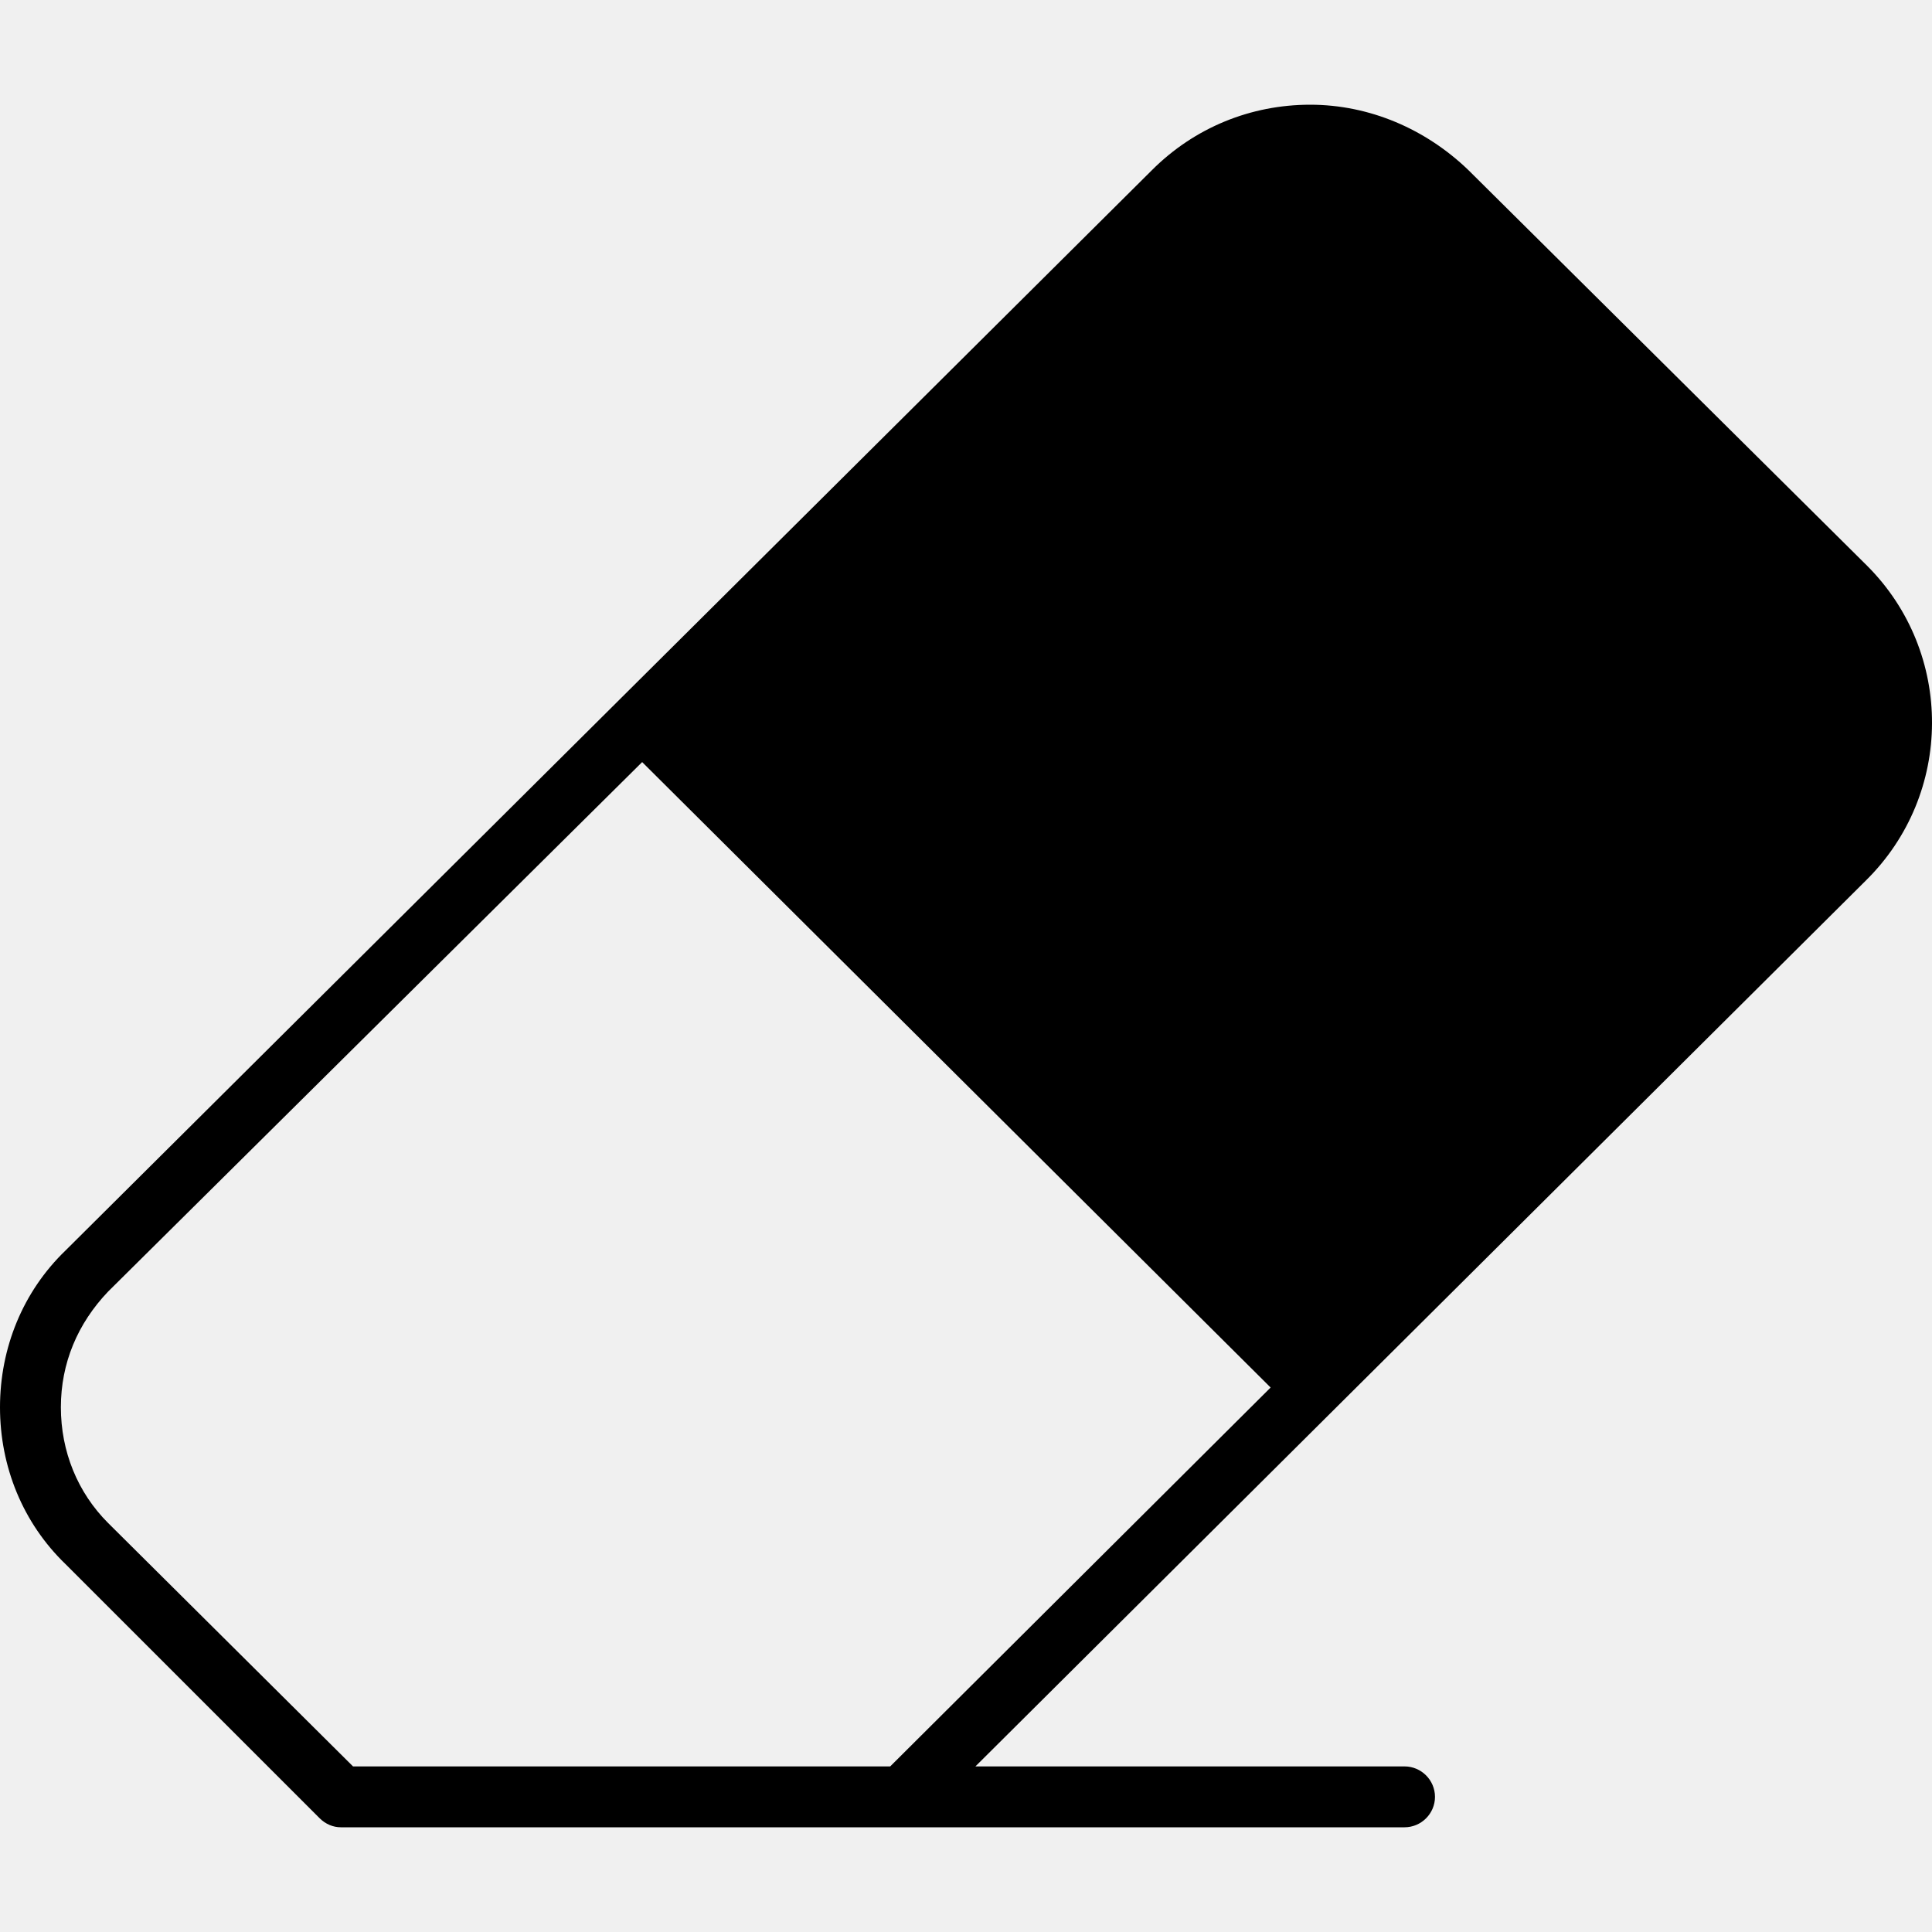
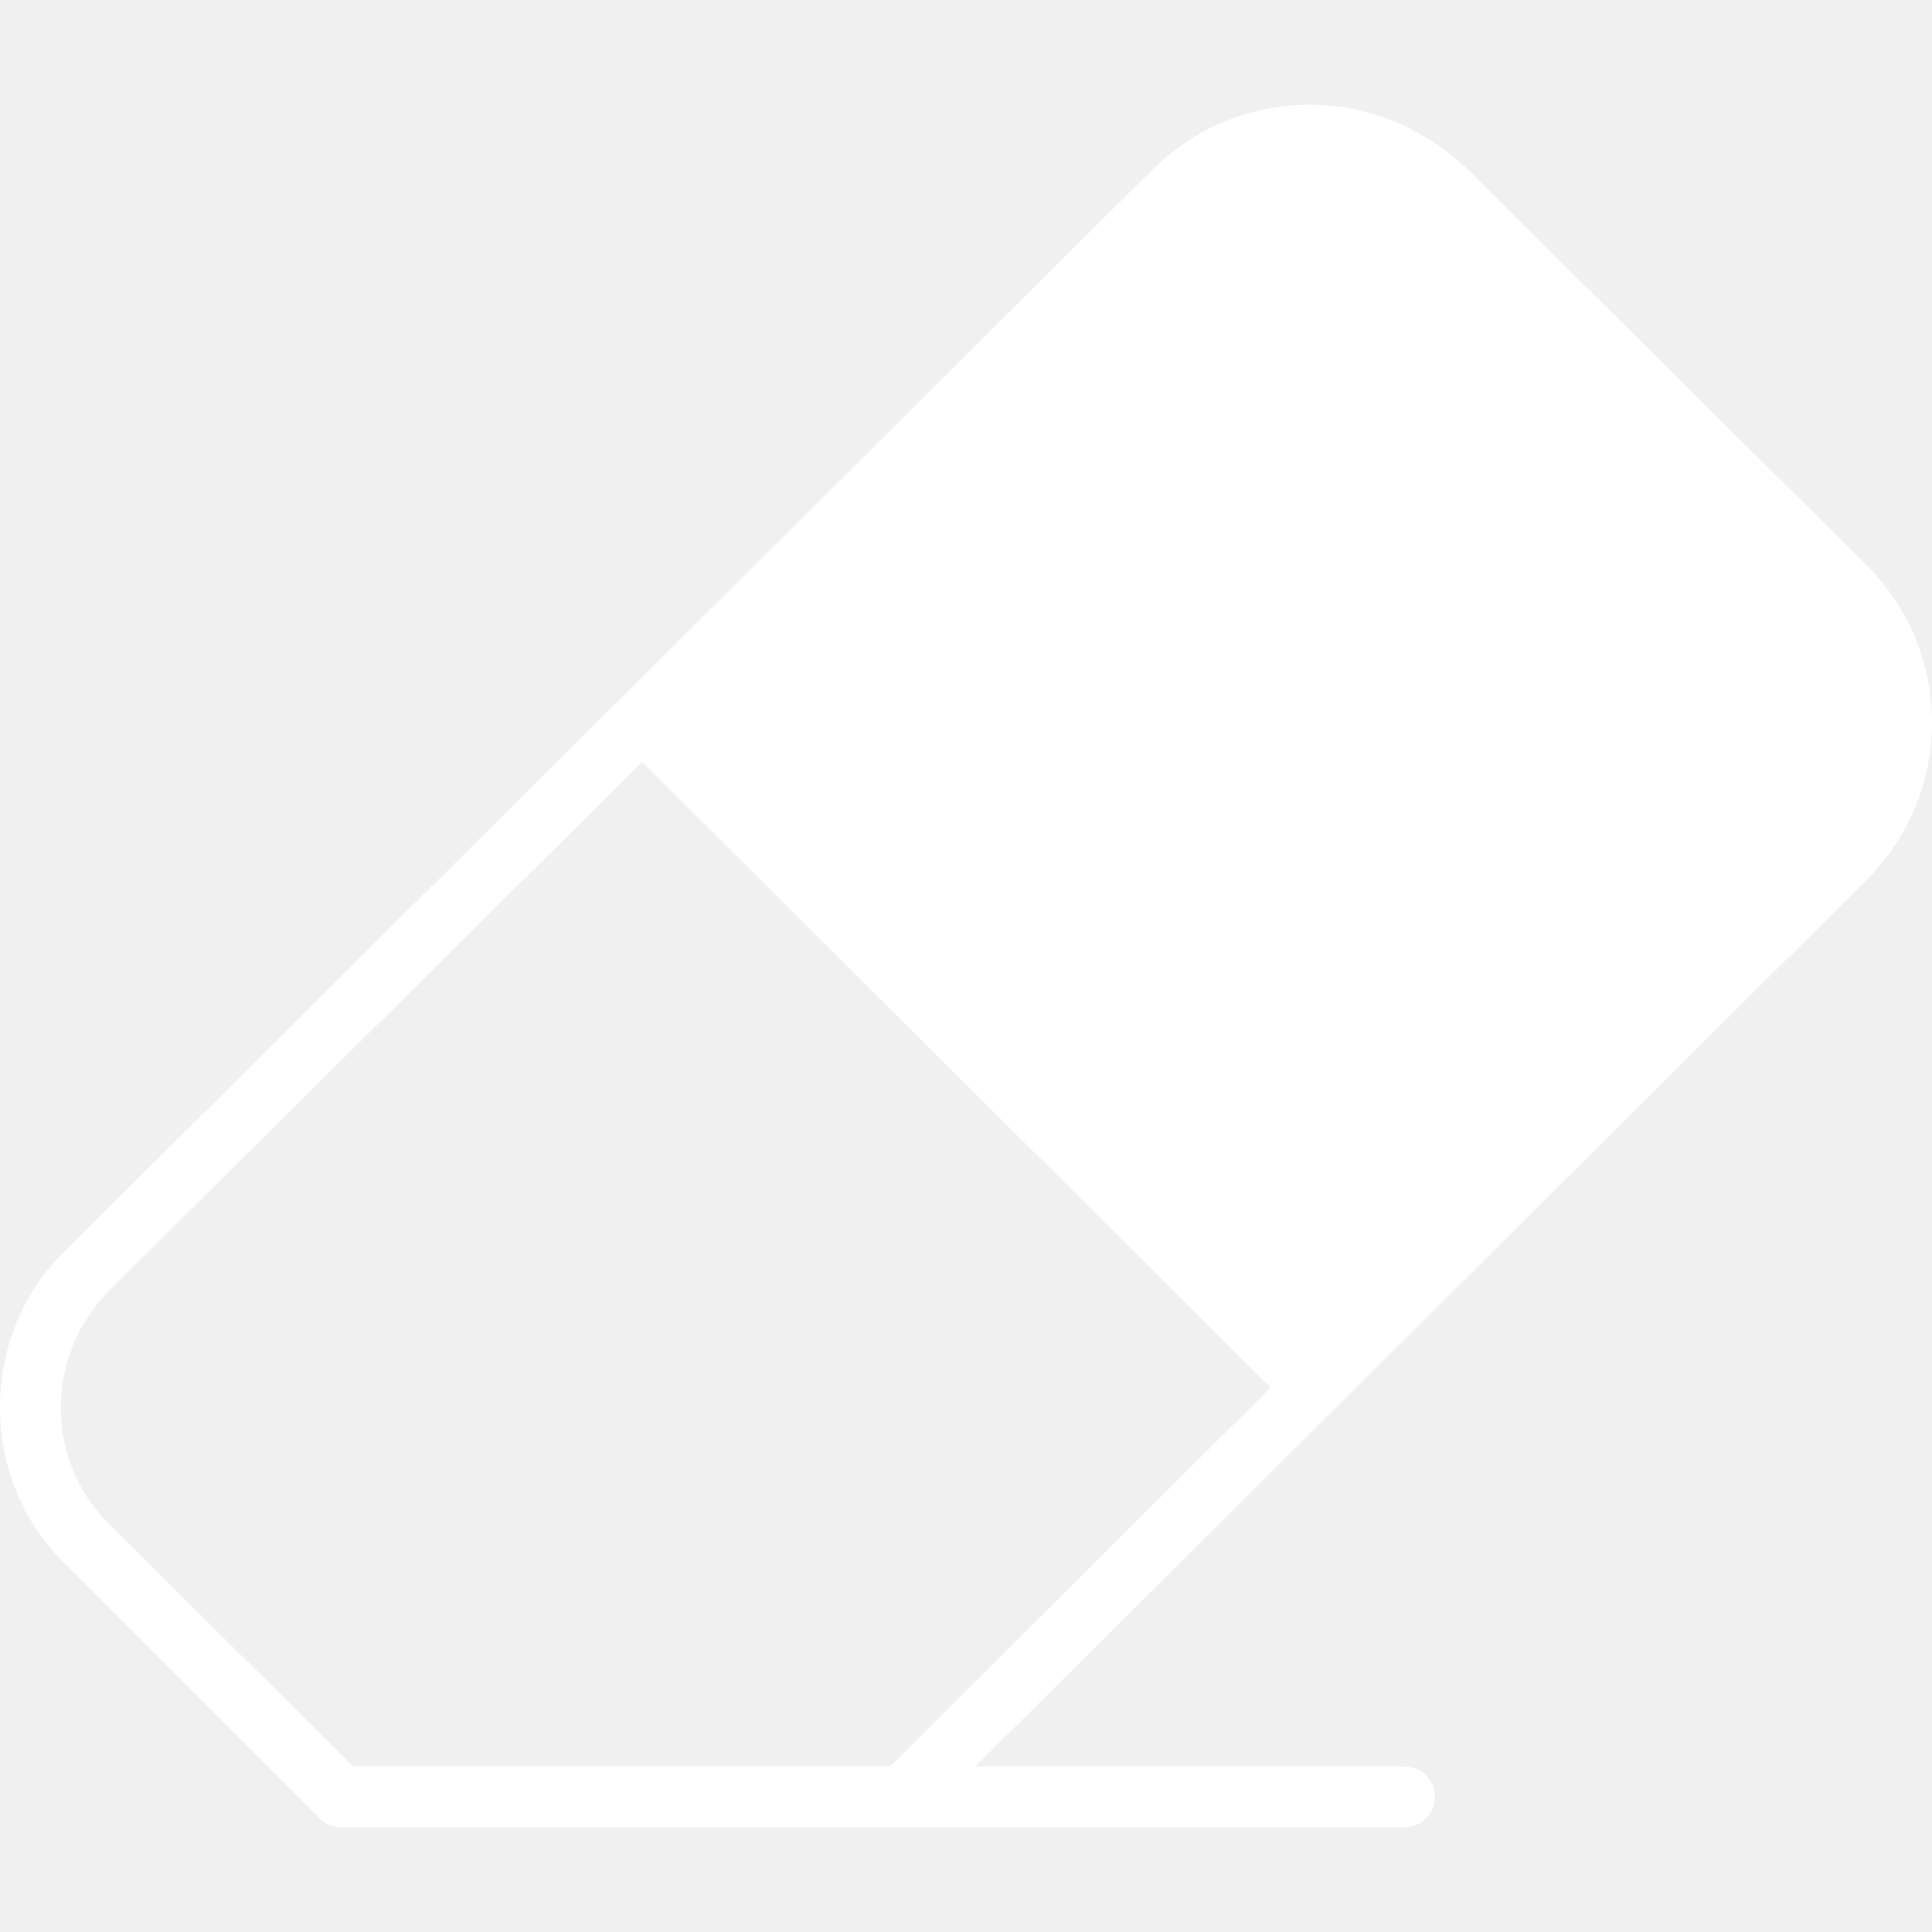
<svg xmlns="http://www.w3.org/2000/svg" width="55" height="55" viewBox="0 0 55 55" fill="none">
  <g clip-path="url(#clip0_502_51)">
-     <path d="M53.154 16.107L41.804 4.844C40.591 3.674 38.988 2.981 37.298 2.981C35.609 2.981 34.006 3.631 32.793 4.844L1.863 35.601C0.65 36.77 0 38.373 0 40.063C0 41.752 0.65 43.355 1.863 44.525L9.097 51.759C9.27 51.932 9.487 52.019 9.704 52.019H39.984C40.461 52.019 40.851 51.629 40.851 51.153C40.851 50.676 40.461 50.286 39.984 50.286H27.768L53.11 25.074C55.623 22.605 55.623 18.576 53.154 16.107ZM25.342 50.286H10.05L3.076 43.355C2.209 42.489 1.733 41.319 1.733 40.063C1.733 38.806 2.209 37.68 3.076 36.77L18.281 21.695L36.172 39.5L25.342 50.286Z" fill="black" />
+     <path d="M53.154 16.107L41.804 4.844C40.591 3.674 38.988 2.981 37.298 2.981C35.609 2.981 34.006 3.631 32.793 4.844L1.863 35.601C0.65 36.77 0 38.373 0 40.063C0 41.752 0.65 43.355 1.863 44.525L9.097 51.759C9.27 51.932 9.487 52.019 9.704 52.019H39.984C40.461 52.019 40.851 51.629 40.851 51.153C40.851 50.676 40.461 50.286 39.984 50.286H27.768L53.11 25.074C55.623 22.605 55.623 18.576 53.154 16.107ZM25.342 50.286H10.05L3.076 43.355C2.209 42.489 1.733 41.319 1.733 40.063C1.733 38.806 2.209 37.68 3.076 36.77L18.281 21.695L36.172 39.5L25.342 50.286Z" fill="white" />
  </g>
  <defs>
    <clipPath id="clip0_502_51">
      <rect width="55" height="55" fill="white" />
    </clipPath>
  </defs>
</svg>
